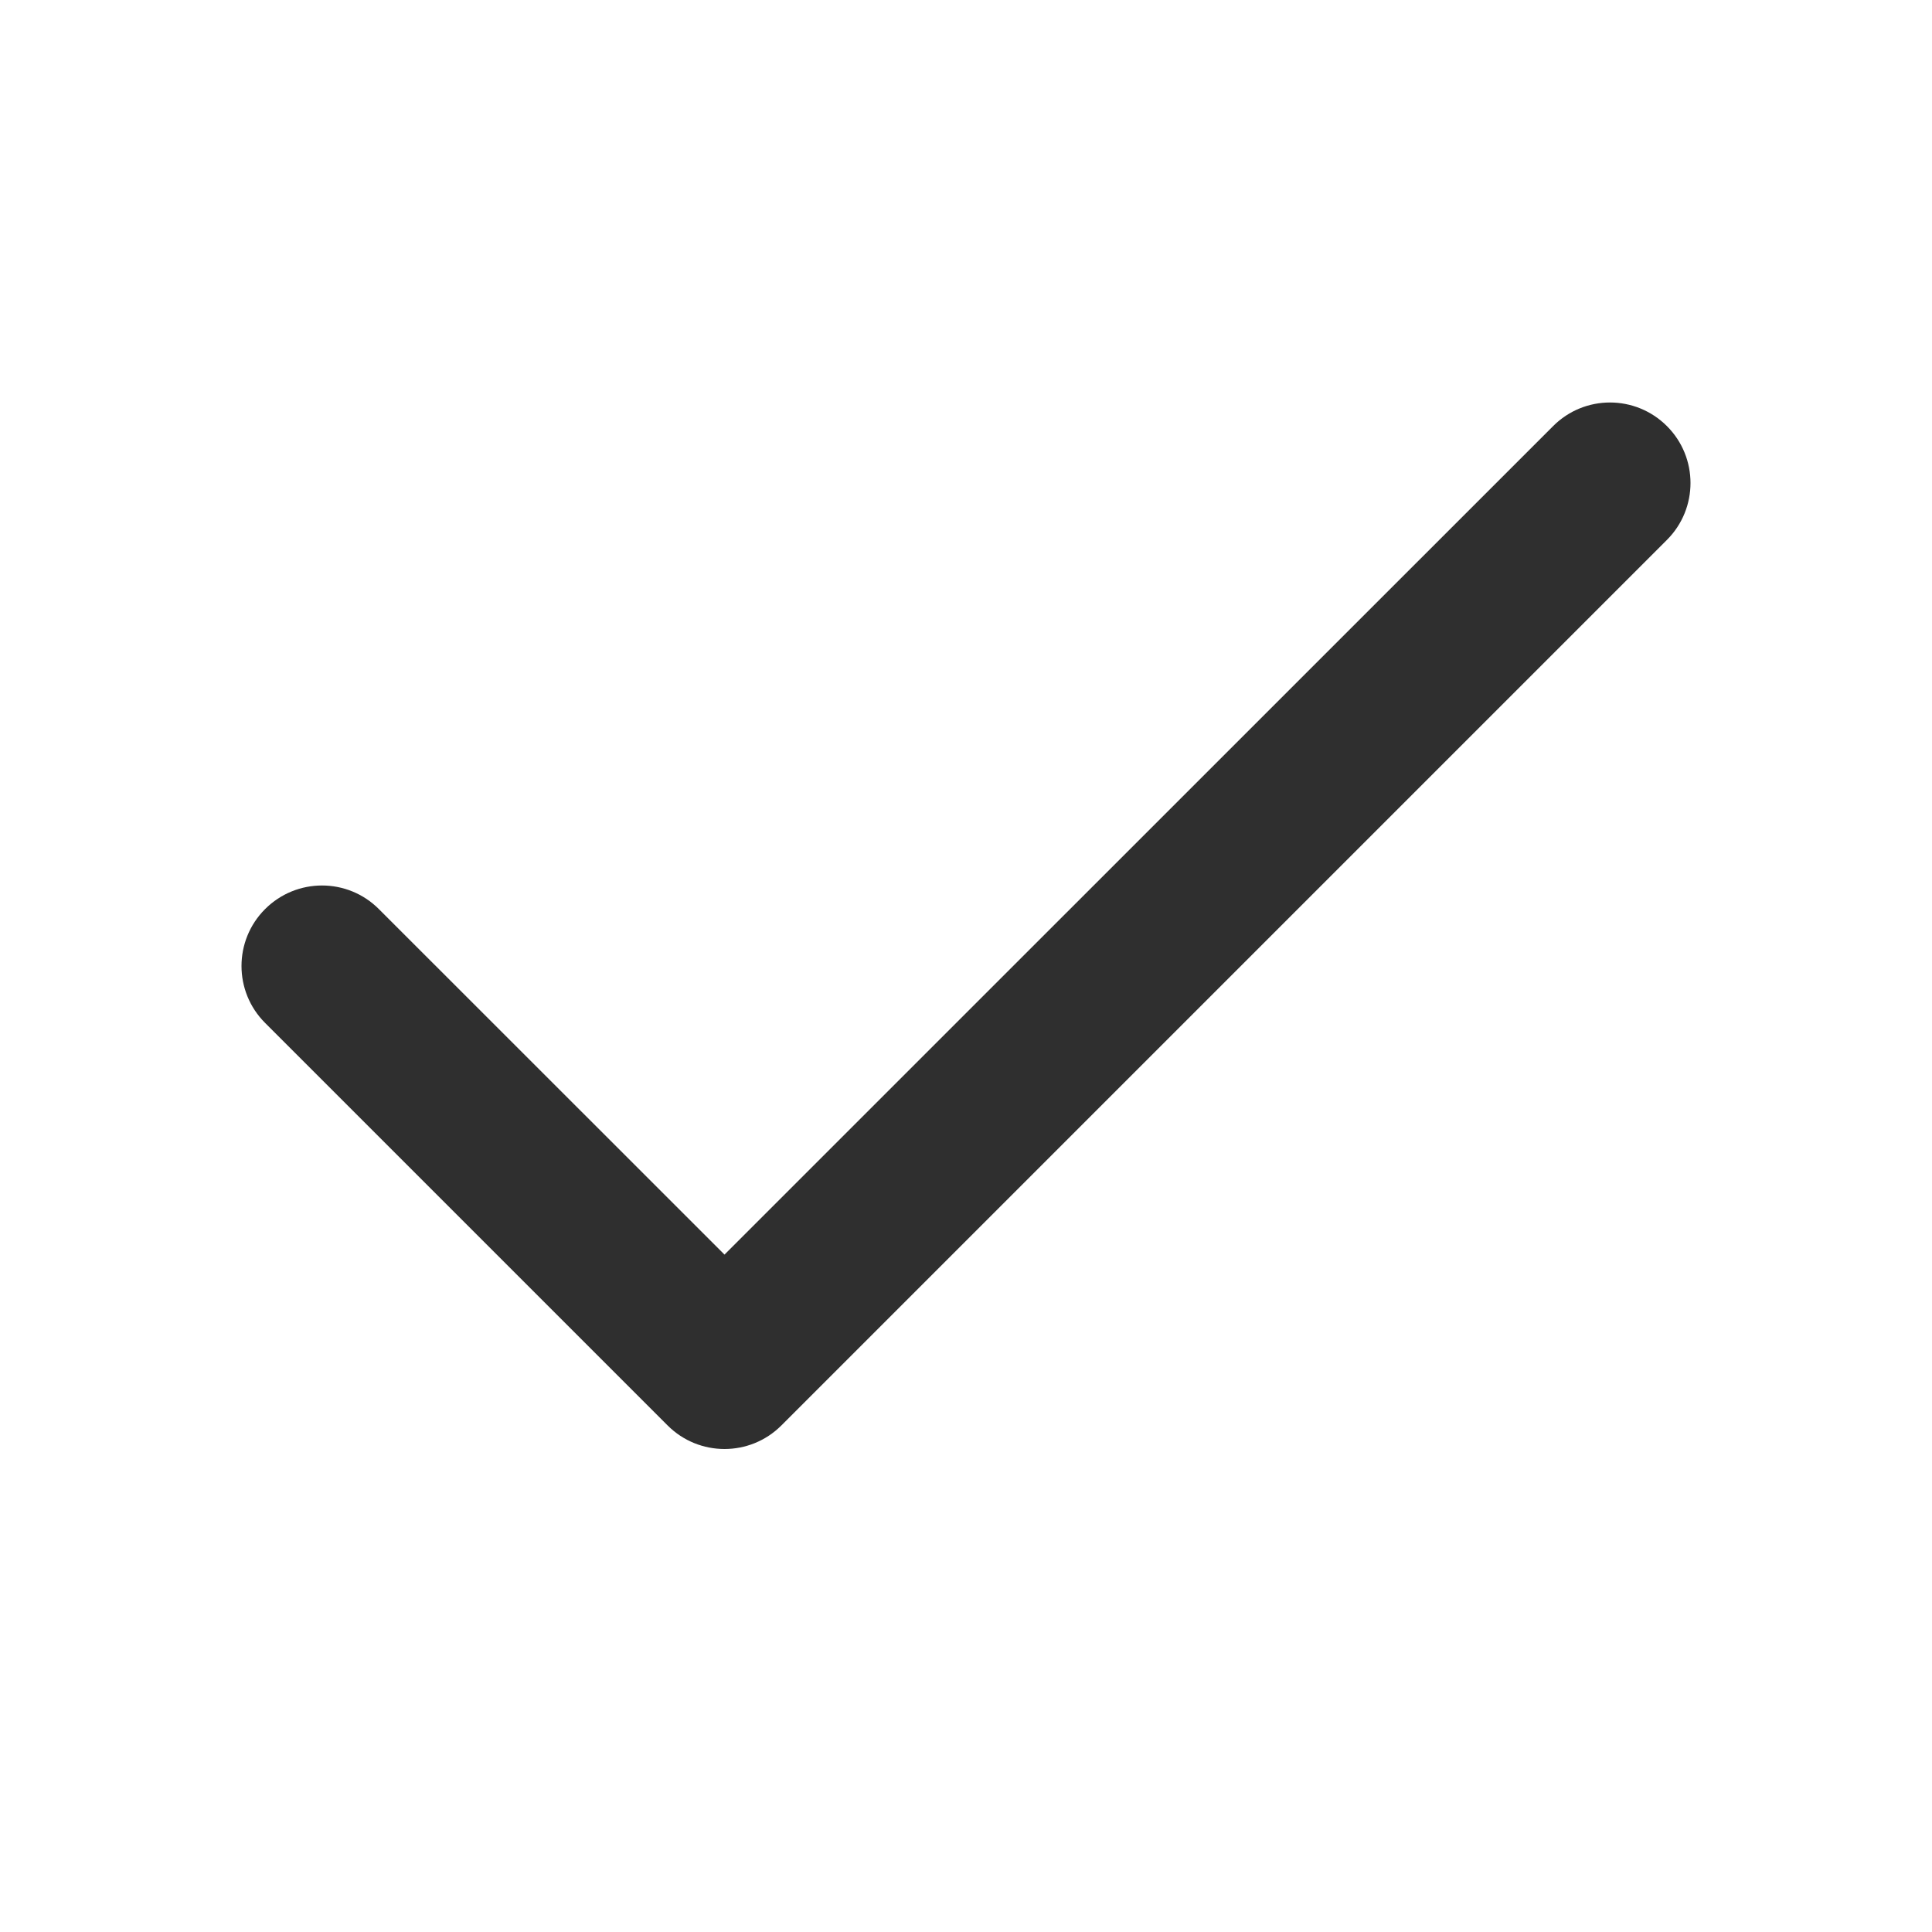
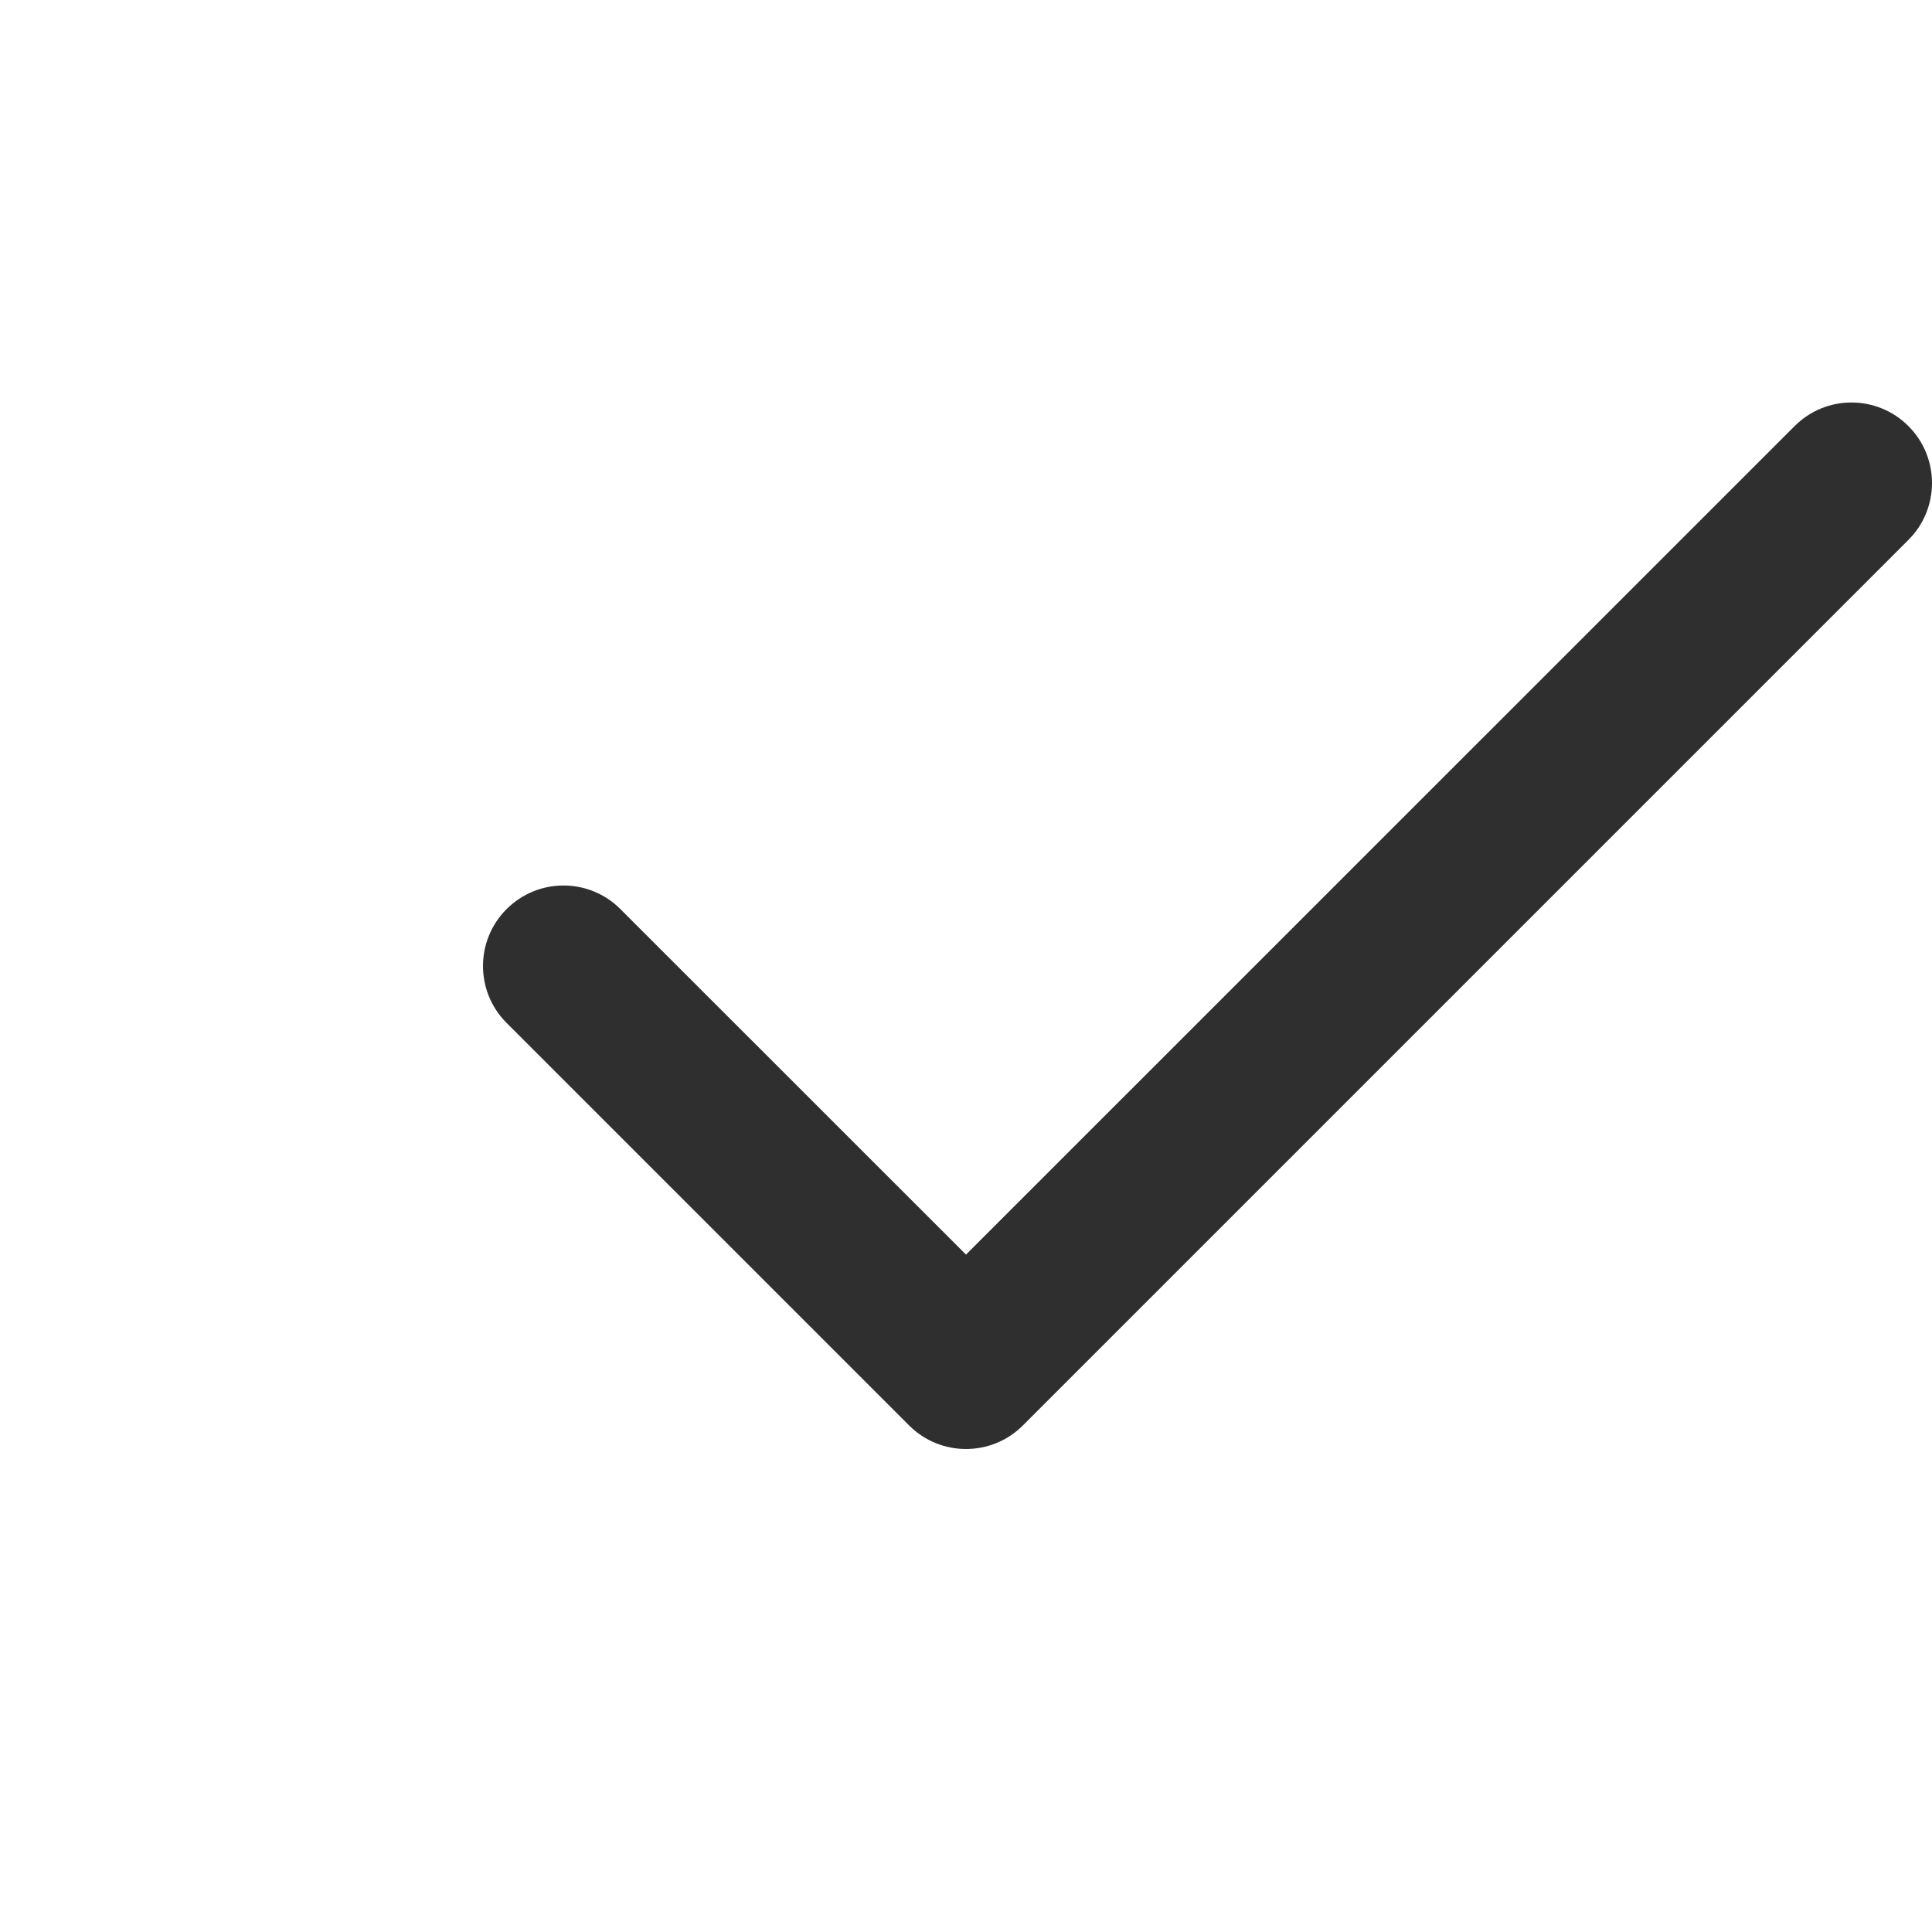
- <svg xmlns="http://www.w3.org/2000/svg" width="16" height="16" viewBox="0 0 16 16" fill="none">
+ <svg xmlns="http://www.w3.org/2000/svg" width="16" height="16" viewBox="0 0 12 16" fill="none">
  <path fill-rule="evenodd" clip-rule="evenodd" d="M13.805 3.529C14.065 3.789 14.065 4.211 13.805 4.471L6.471 11.805C6.211 12.065 5.789 12.065 5.529 11.805L2.195 8.471C1.935 8.211 1.935 7.789 2.195 7.529C2.456 7.268 2.878 7.268 3.138 7.529L6 10.39L12.862 3.529C13.122 3.268 13.544 3.268 13.805 3.529Z" fill="#2F2F2F" />
</svg>
